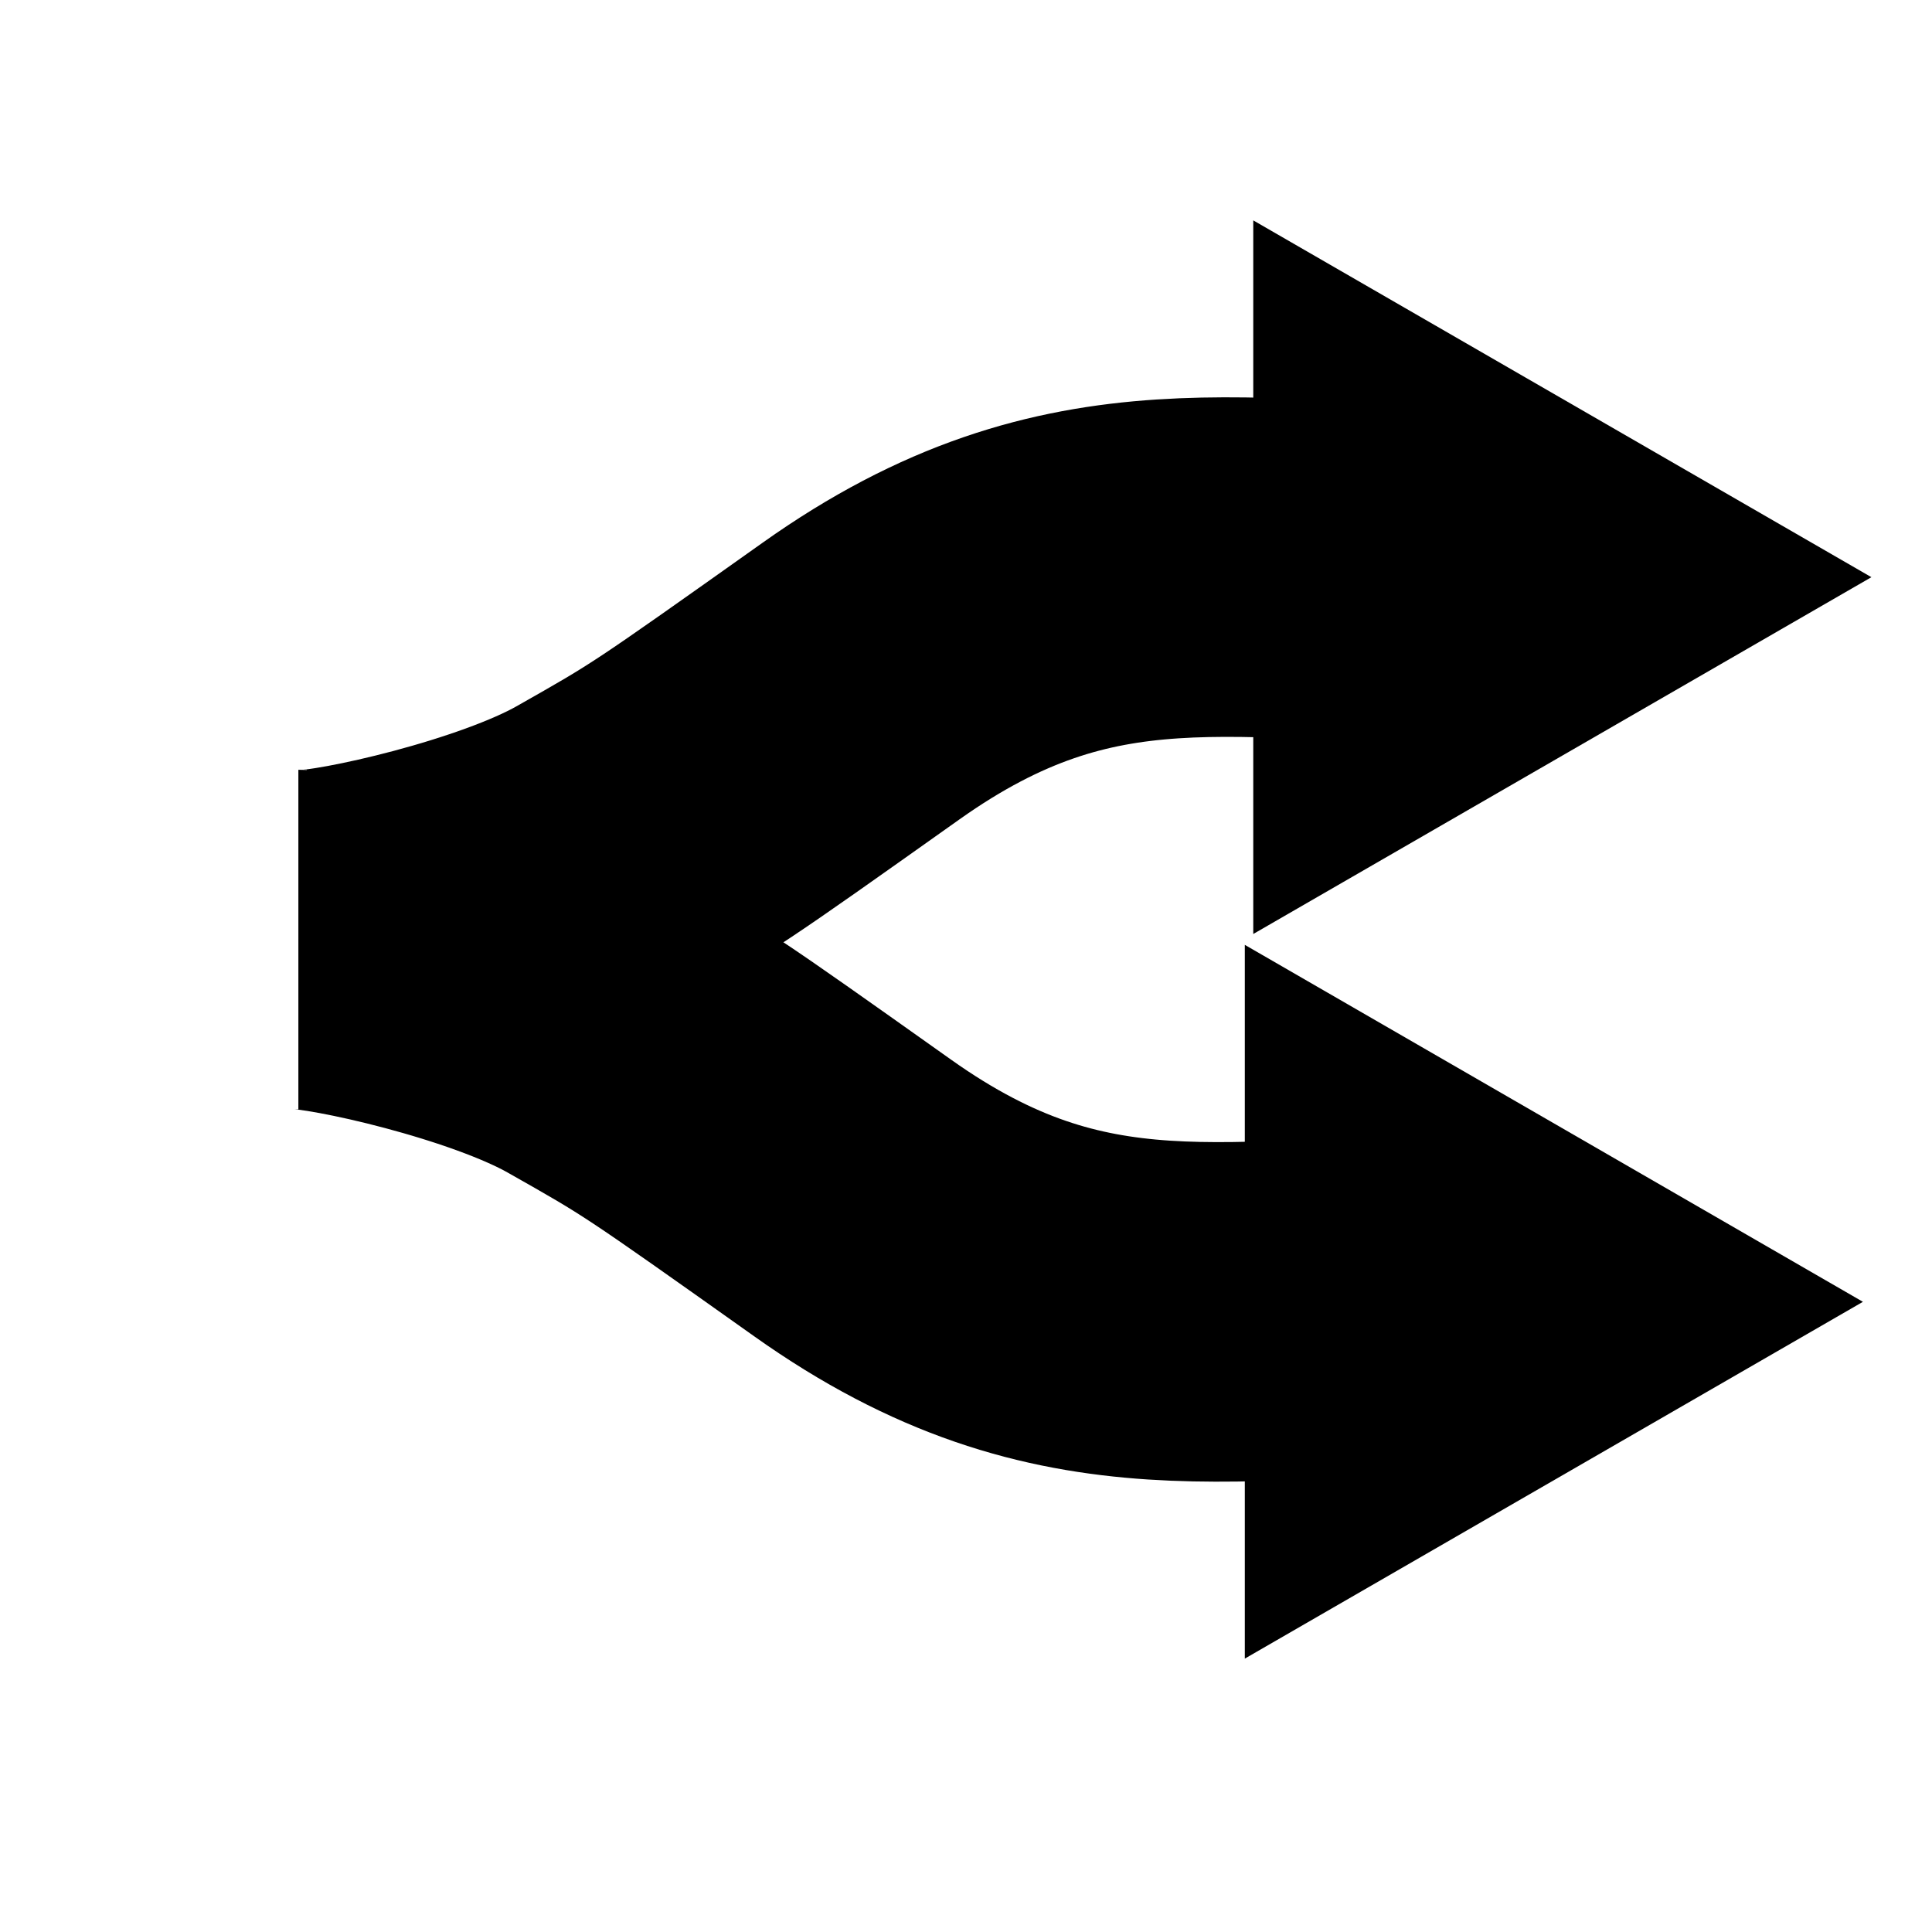
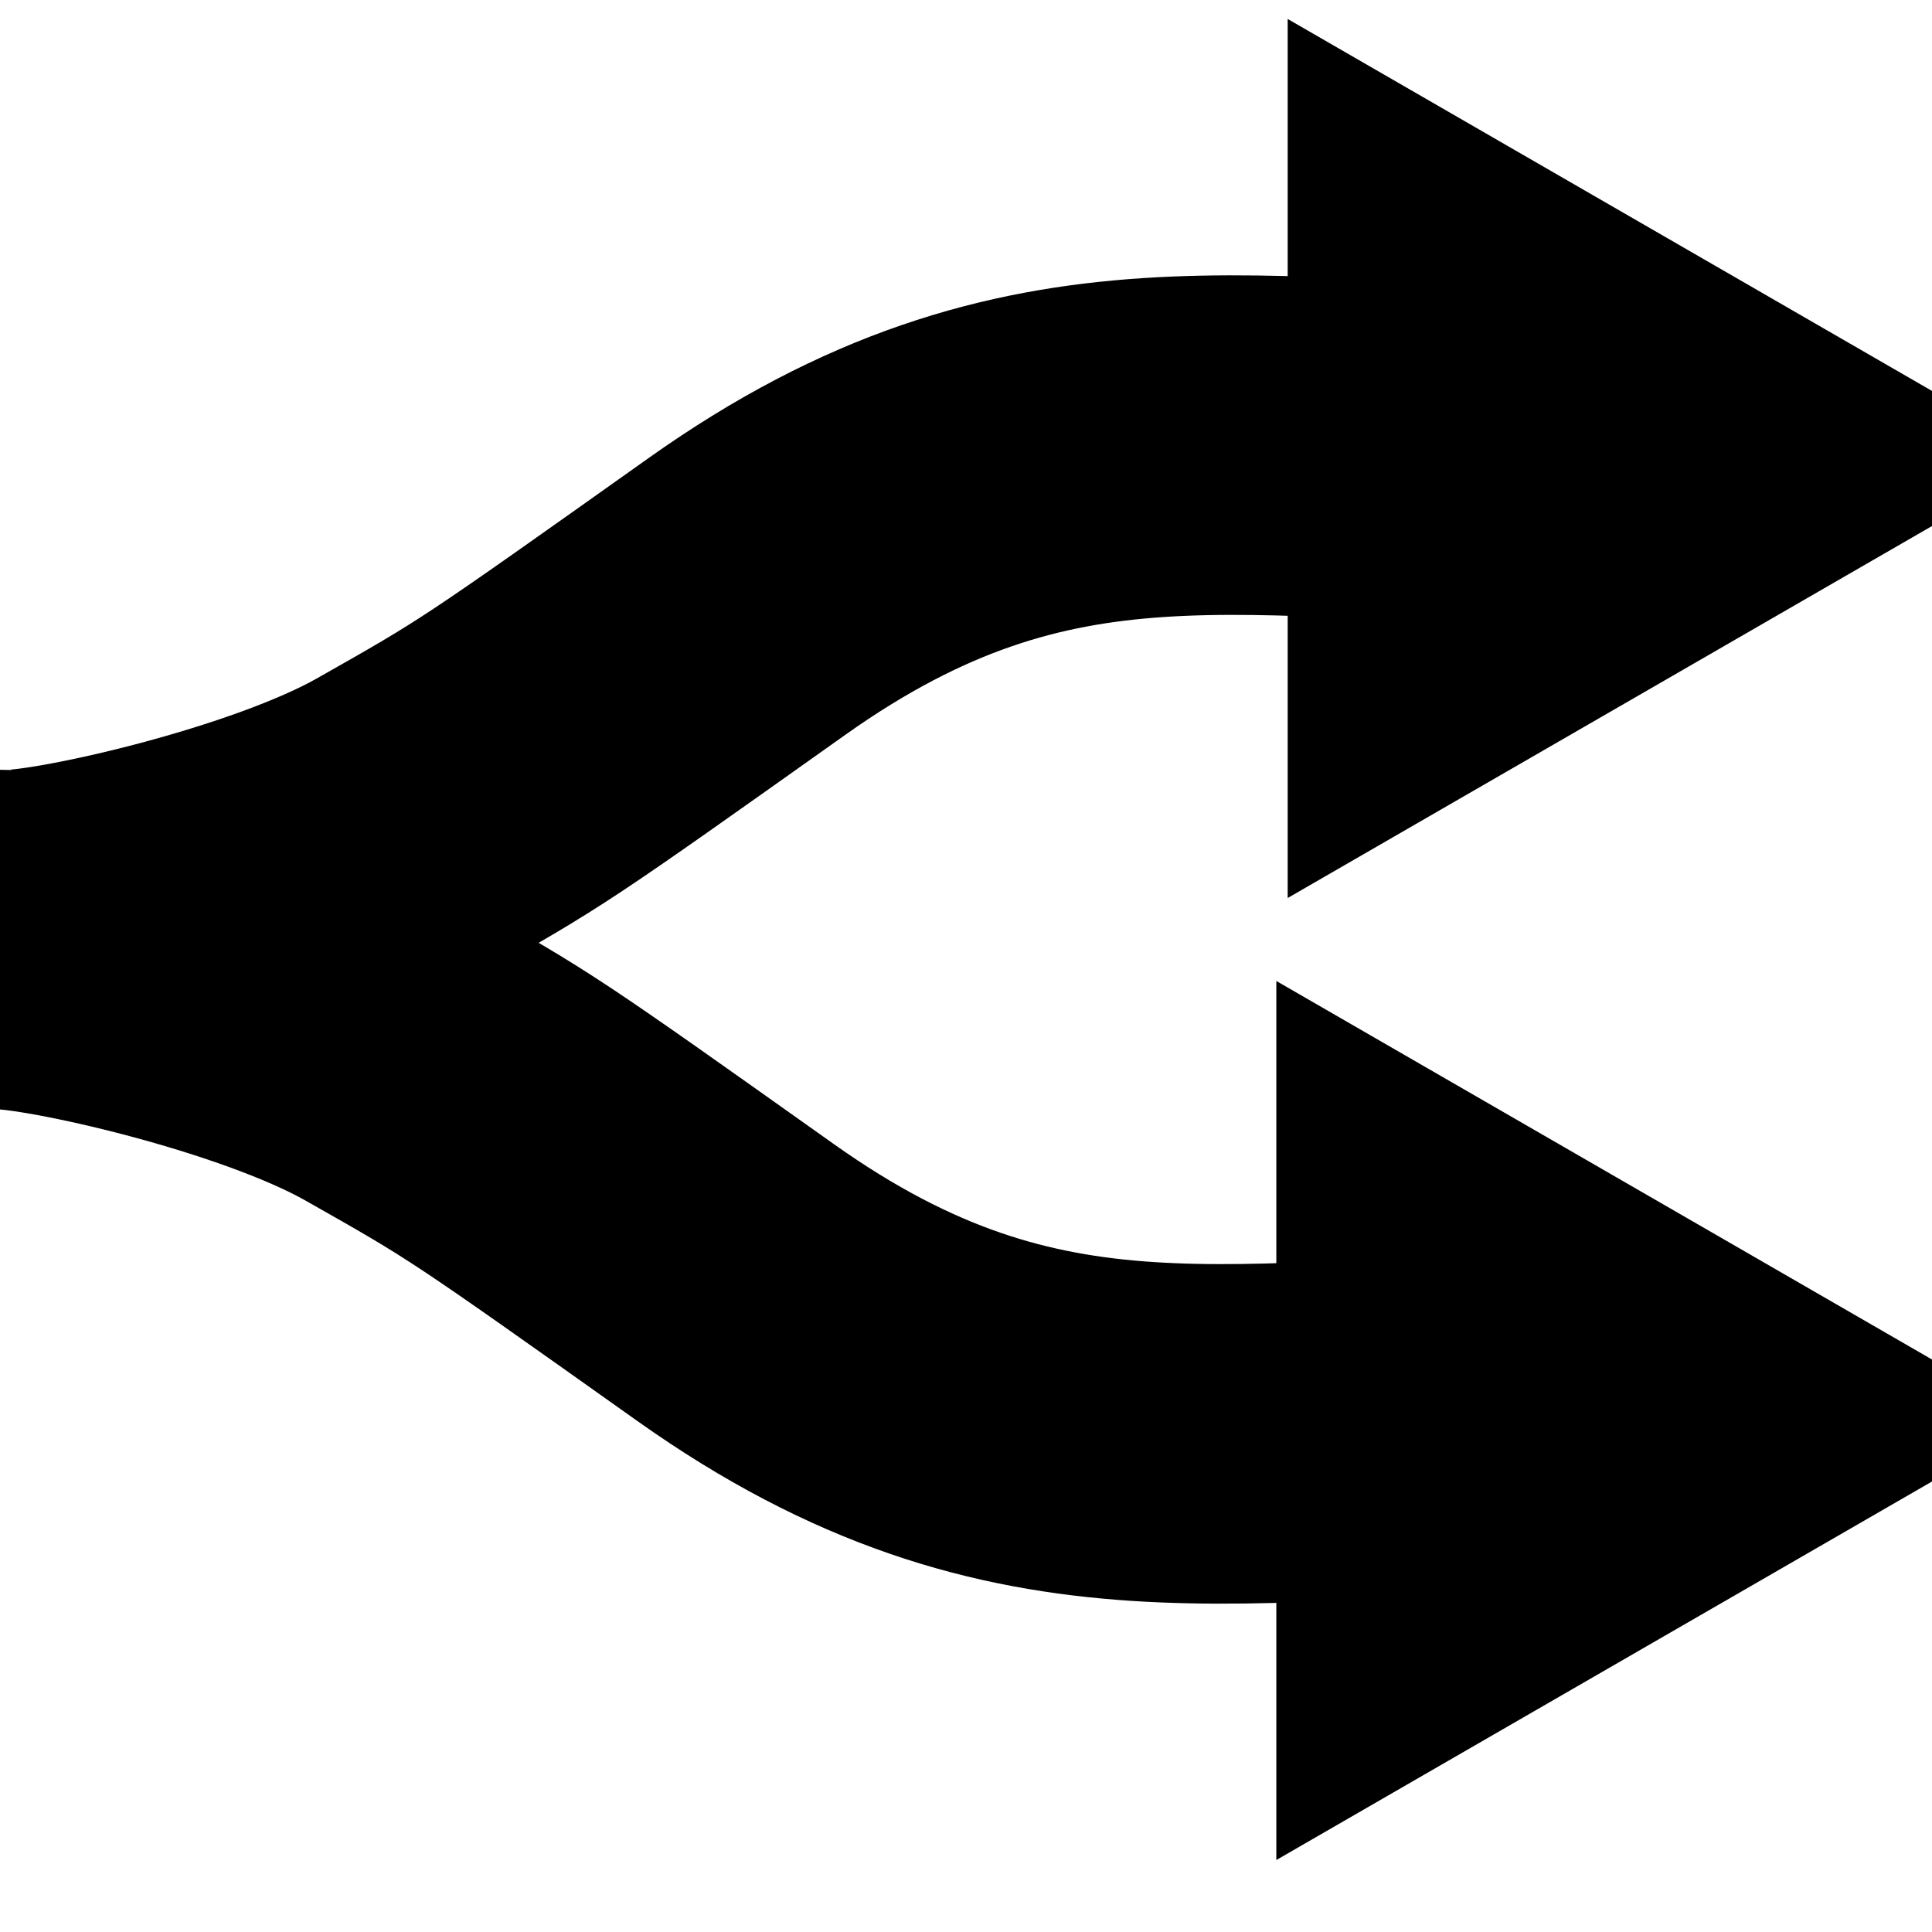
- <svg xmlns="http://www.w3.org/2000/svg" width="16" height="16" viewBox="0 0 16 16" fill="none">
-   <path d="M2.541 7.78C2.895 7.78 4.259 7.475 4.966 7.075C5.672 6.675 5.672 6.675 7.131 5.64C8.979 4.328 10.286 4.767 12.427 4.767" fill="black" />
-   <path d="M2.541 7.78C2.895 7.78 4.259 7.475 4.966 7.075C5.672 6.675 5.672 6.675 7.131 5.64C8.979 4.328 10.286 4.767 12.427 4.767" stroke="black" stroke-width="2.812" />
-   <path d="M14.498 4.78L10.879 6.869V2.691L14.498 4.78Z" fill="black" stroke="black" />
-   <path d="M2.471 7.781C2.824 7.781 4.189 8.086 4.895 8.486C5.602 8.886 5.602 8.886 7.061 9.921C8.908 11.233 10.214 10.794 12.356 10.794" fill="black" />
-   <path d="M2.471 7.781C2.824 7.781 4.189 8.086 4.895 8.486C5.602 8.886 5.602 8.886 7.061 9.921C8.908 11.233 10.214 10.794 12.356 10.794" stroke="black" stroke-width="2.812" />
-   <path d="M14.428 10.781L10.809 8.691V12.87L14.428 10.781Z" fill="black" stroke="black" />
+ <svg xmlns="http://www.w3.org/2000/svg" width="16" height="16" viewBox="0 0 16 16" fill="currentColor" stroke="currentColor">
+   <g>
+     <path d="M0.094 7.78c0.469 0 2.281 -0.405 3.219 -0.936s0.938 -0.531 2.875 -1.906c2.453 -1.741 4.188 -1.158 7.031 -1.158" stroke-width="2.812" />
+     <path d="m15.969 3.797 -4.805 2.774V1.023z" />
+     <path d="M0 7.781c0.469 0 2.281 0.405 3.219 0.936s0.938 0.531 2.875 1.906C8.547 12.364 10.281 11.781 13.125 11.781" stroke-width="2.812" />
+     <path d="m15.875 11.764 -4.805 -2.774v5.548z" />
+   </g>
</svg>
